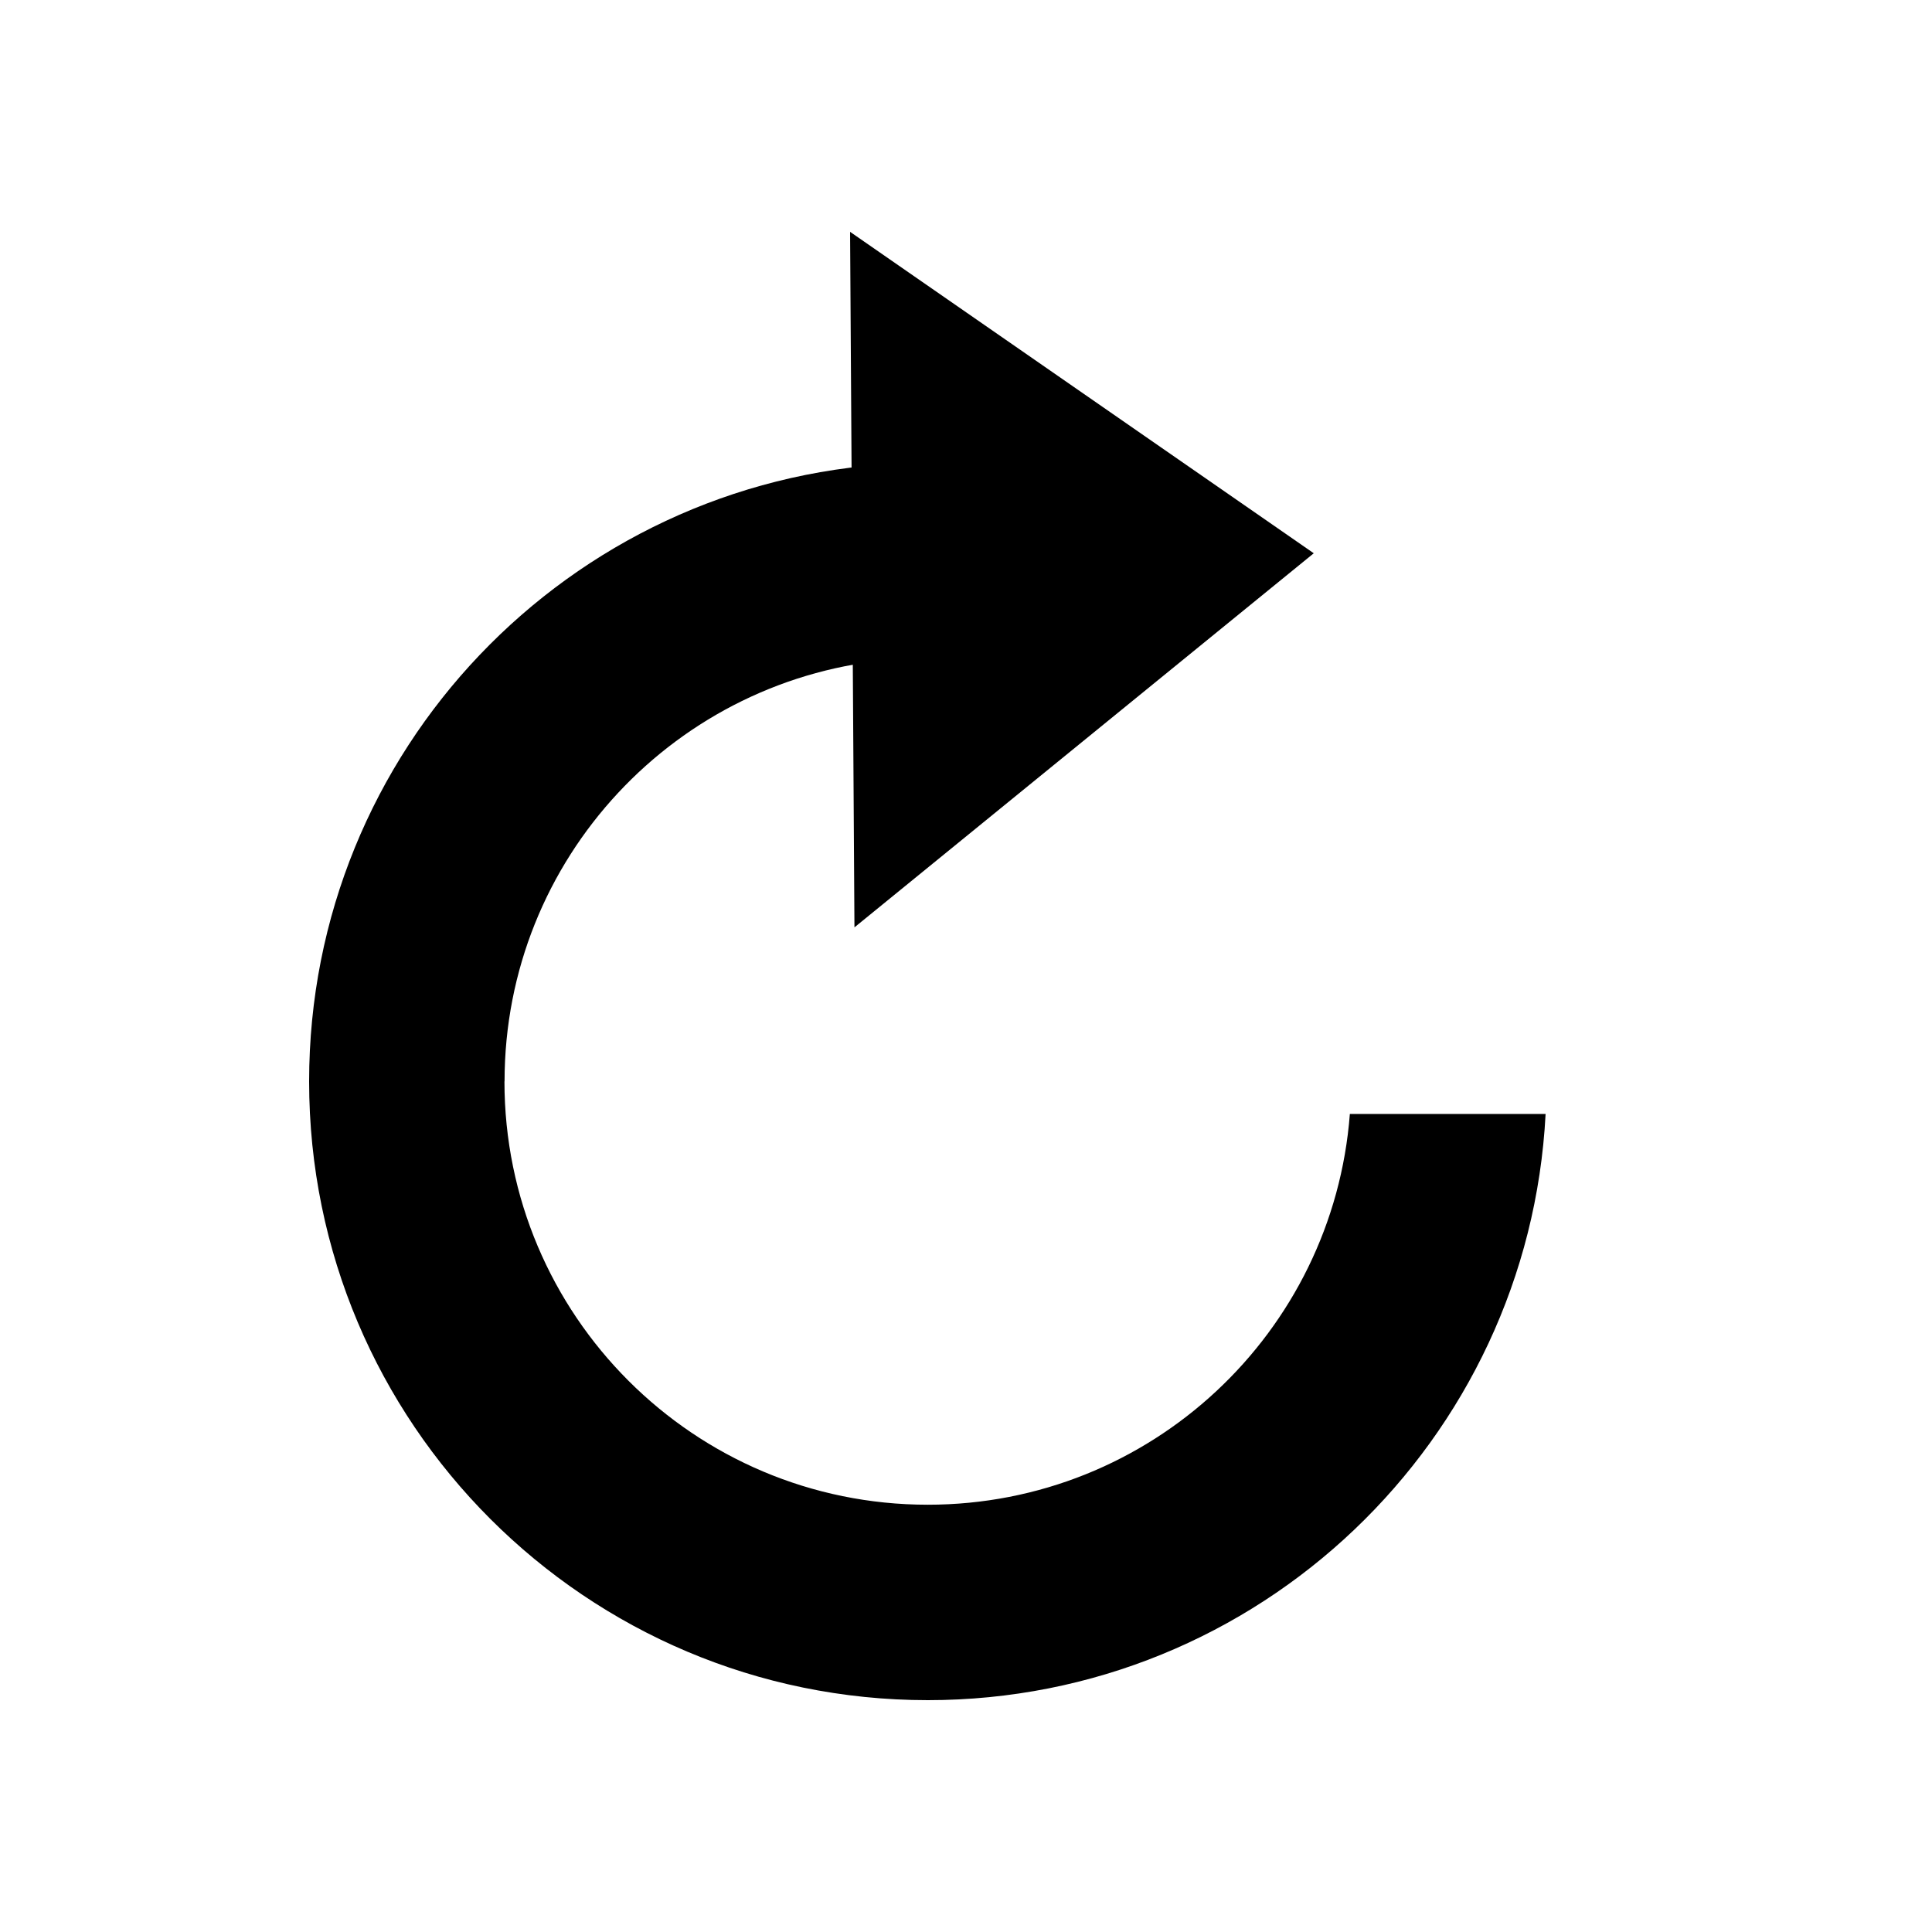
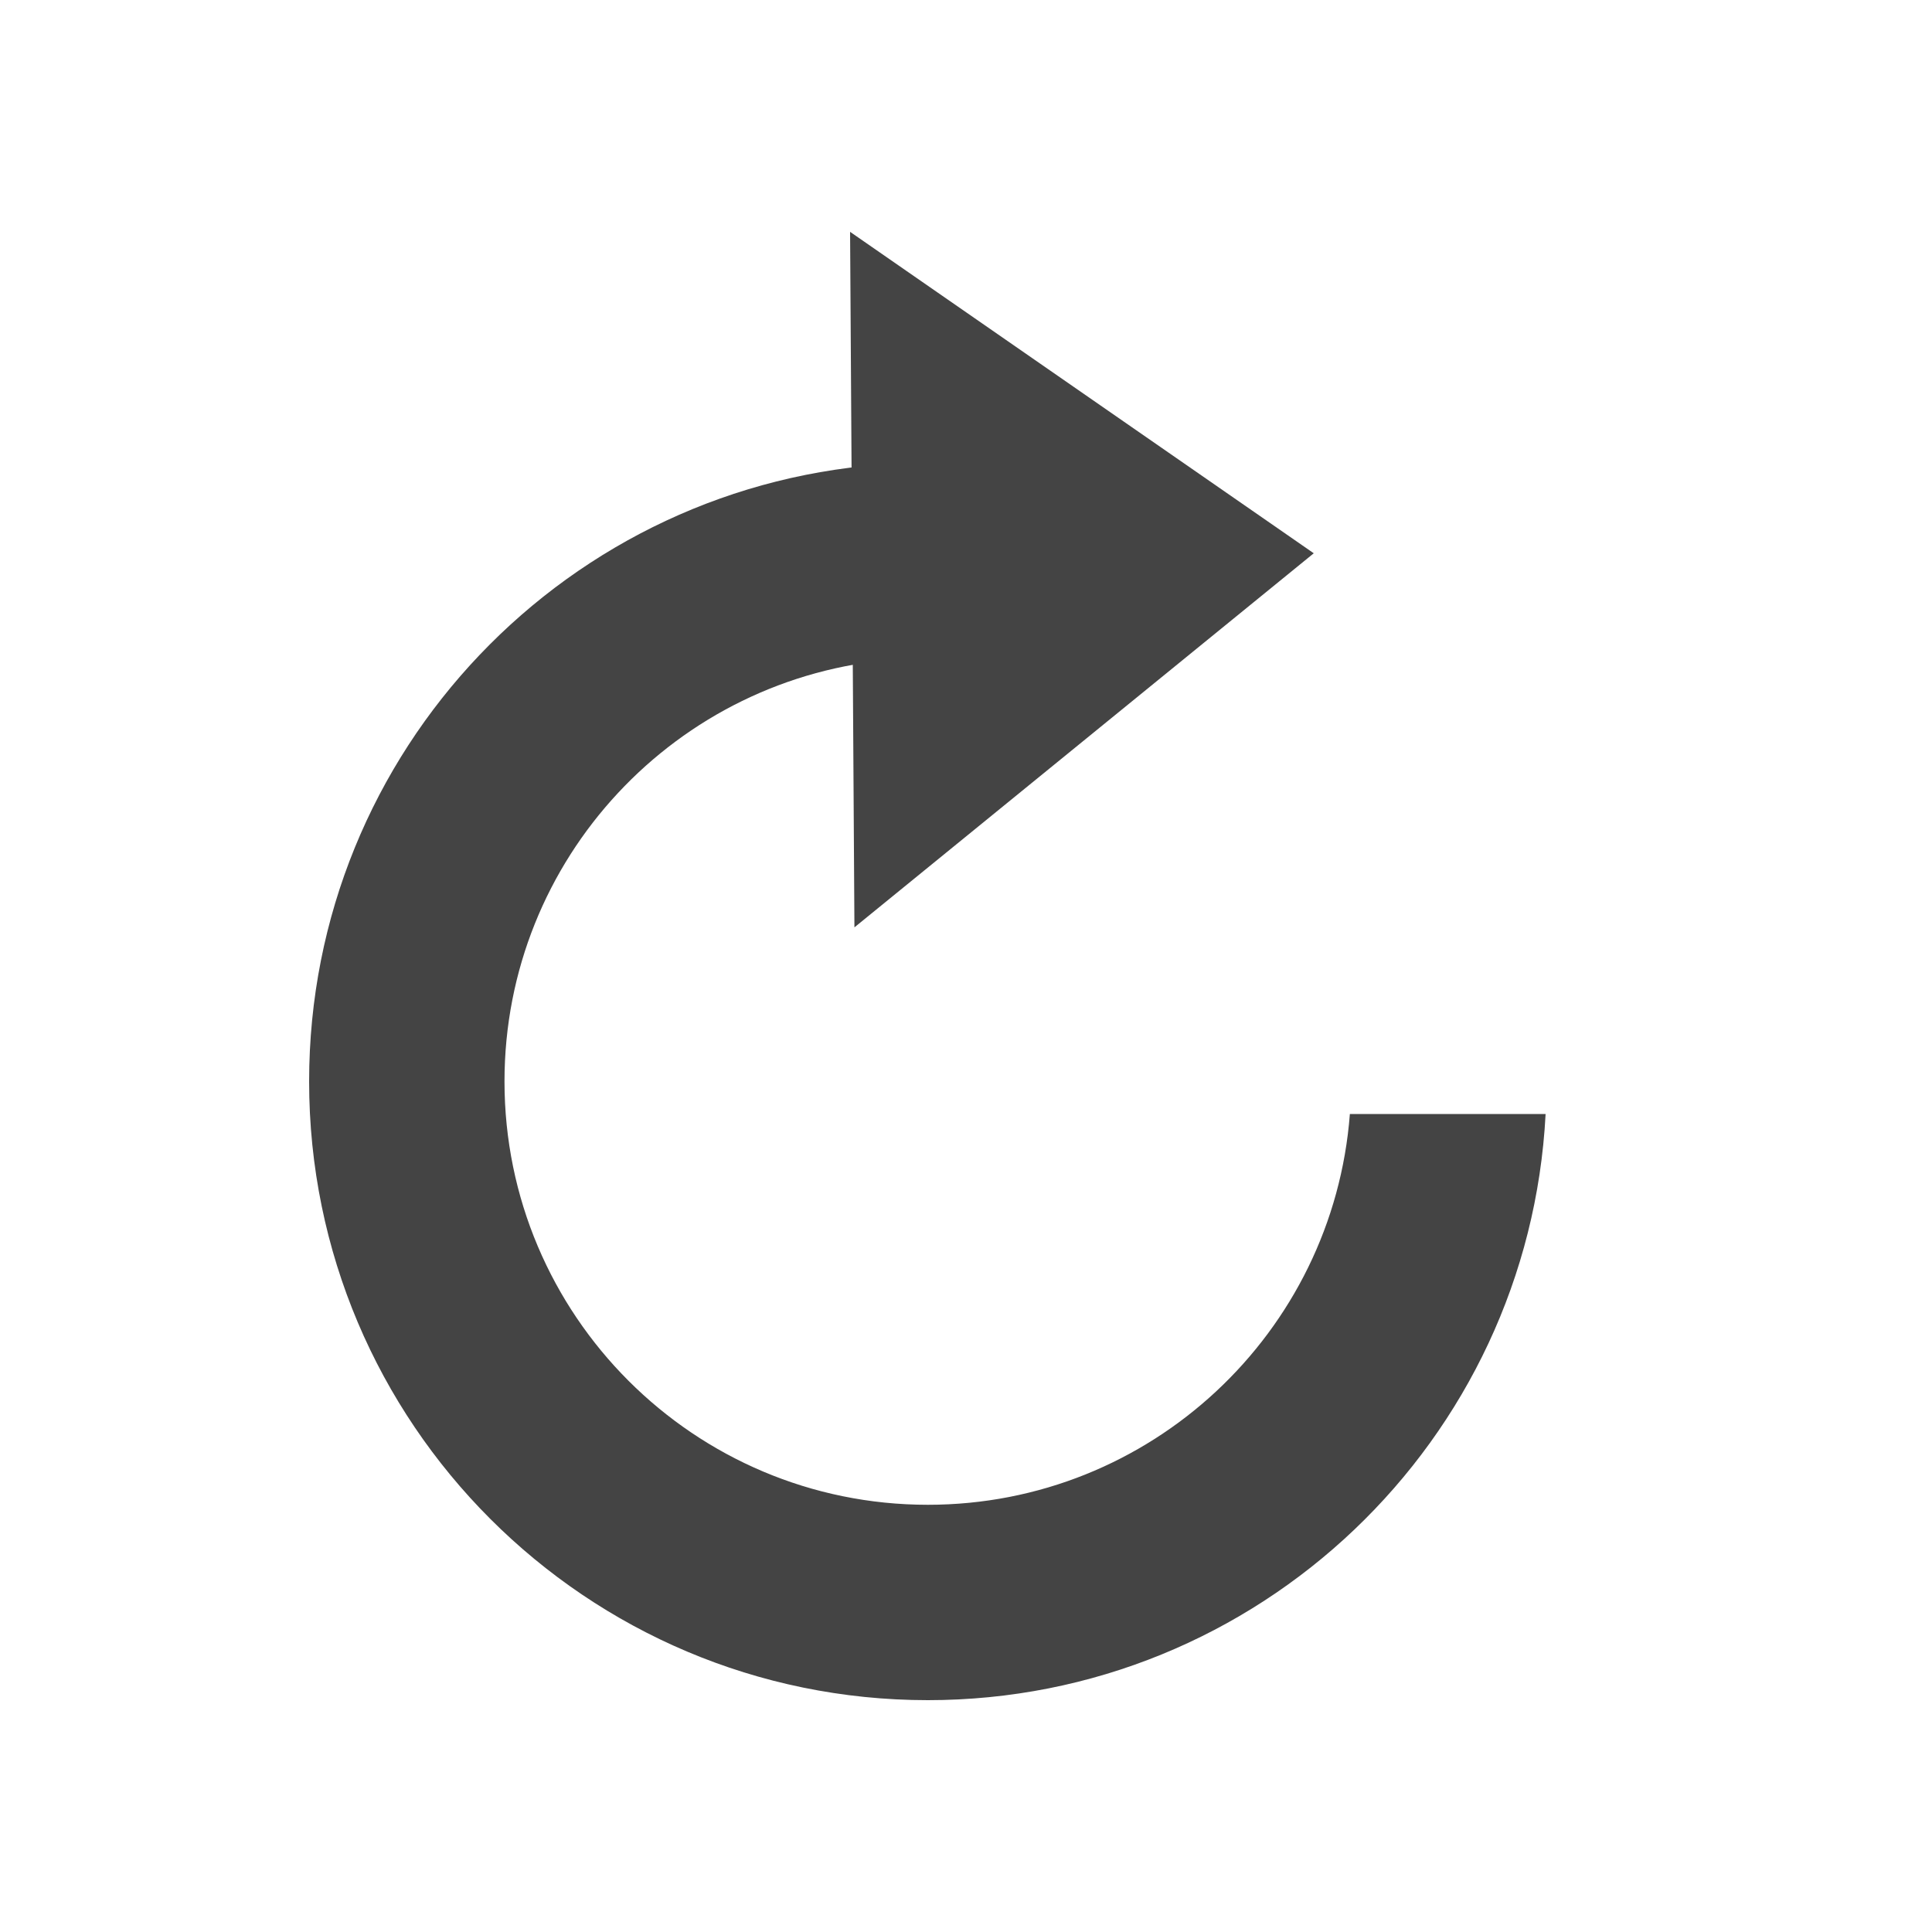
- <svg xmlns="http://www.w3.org/2000/svg" version="1.1" width="19" height="19" viewBox="0 0 19 19">
-   <path d="M4.962 10.635c0-2.192 1.693-3.987 3.843-4.151v-1.924c-3.212 0.167-5.765 2.822-5.765 6.075 0 3.361 2.724 6.085 6.085 6.085 3.253 0 5.909-2.553 6.075-5.765h-1.925c-0.164 2.15-1.959 3.843-4.151 3.843-2.299 0-4.163-1.864-4.163-4.163z" fill="#000000" />
-   <path d="M8.36 2.28l0.043 6.84 4.517-3.679-4.56-3.161z" fill="#000000" />
+ <svg xmlns="http://www.w3.org/2000/svg" version="1.1" width="16" height="16" viewBox="0 0 16 16">
+   <path d="M4.178 8.956c0-1.846 1.426-3.357 3.236-3.495v-1.621c-2.705 0.14-4.854 2.376-4.854 5.116 0 2.83 2.294 5.124 5.124 5.124 2.739 0 4.976-2.15 5.116-4.854h-1.621c-0.138 1.81-1.65 3.236-3.495 3.236-1.936 0-3.506-1.57-3.506-3.506z" fill="rgb(68, 68, 68)" />
+   <path d="M7.040 1.92l0.036 5.76 3.804-3.098-3.84-2.662z" fill="rgb(68, 68, 68)" />
</svg>
